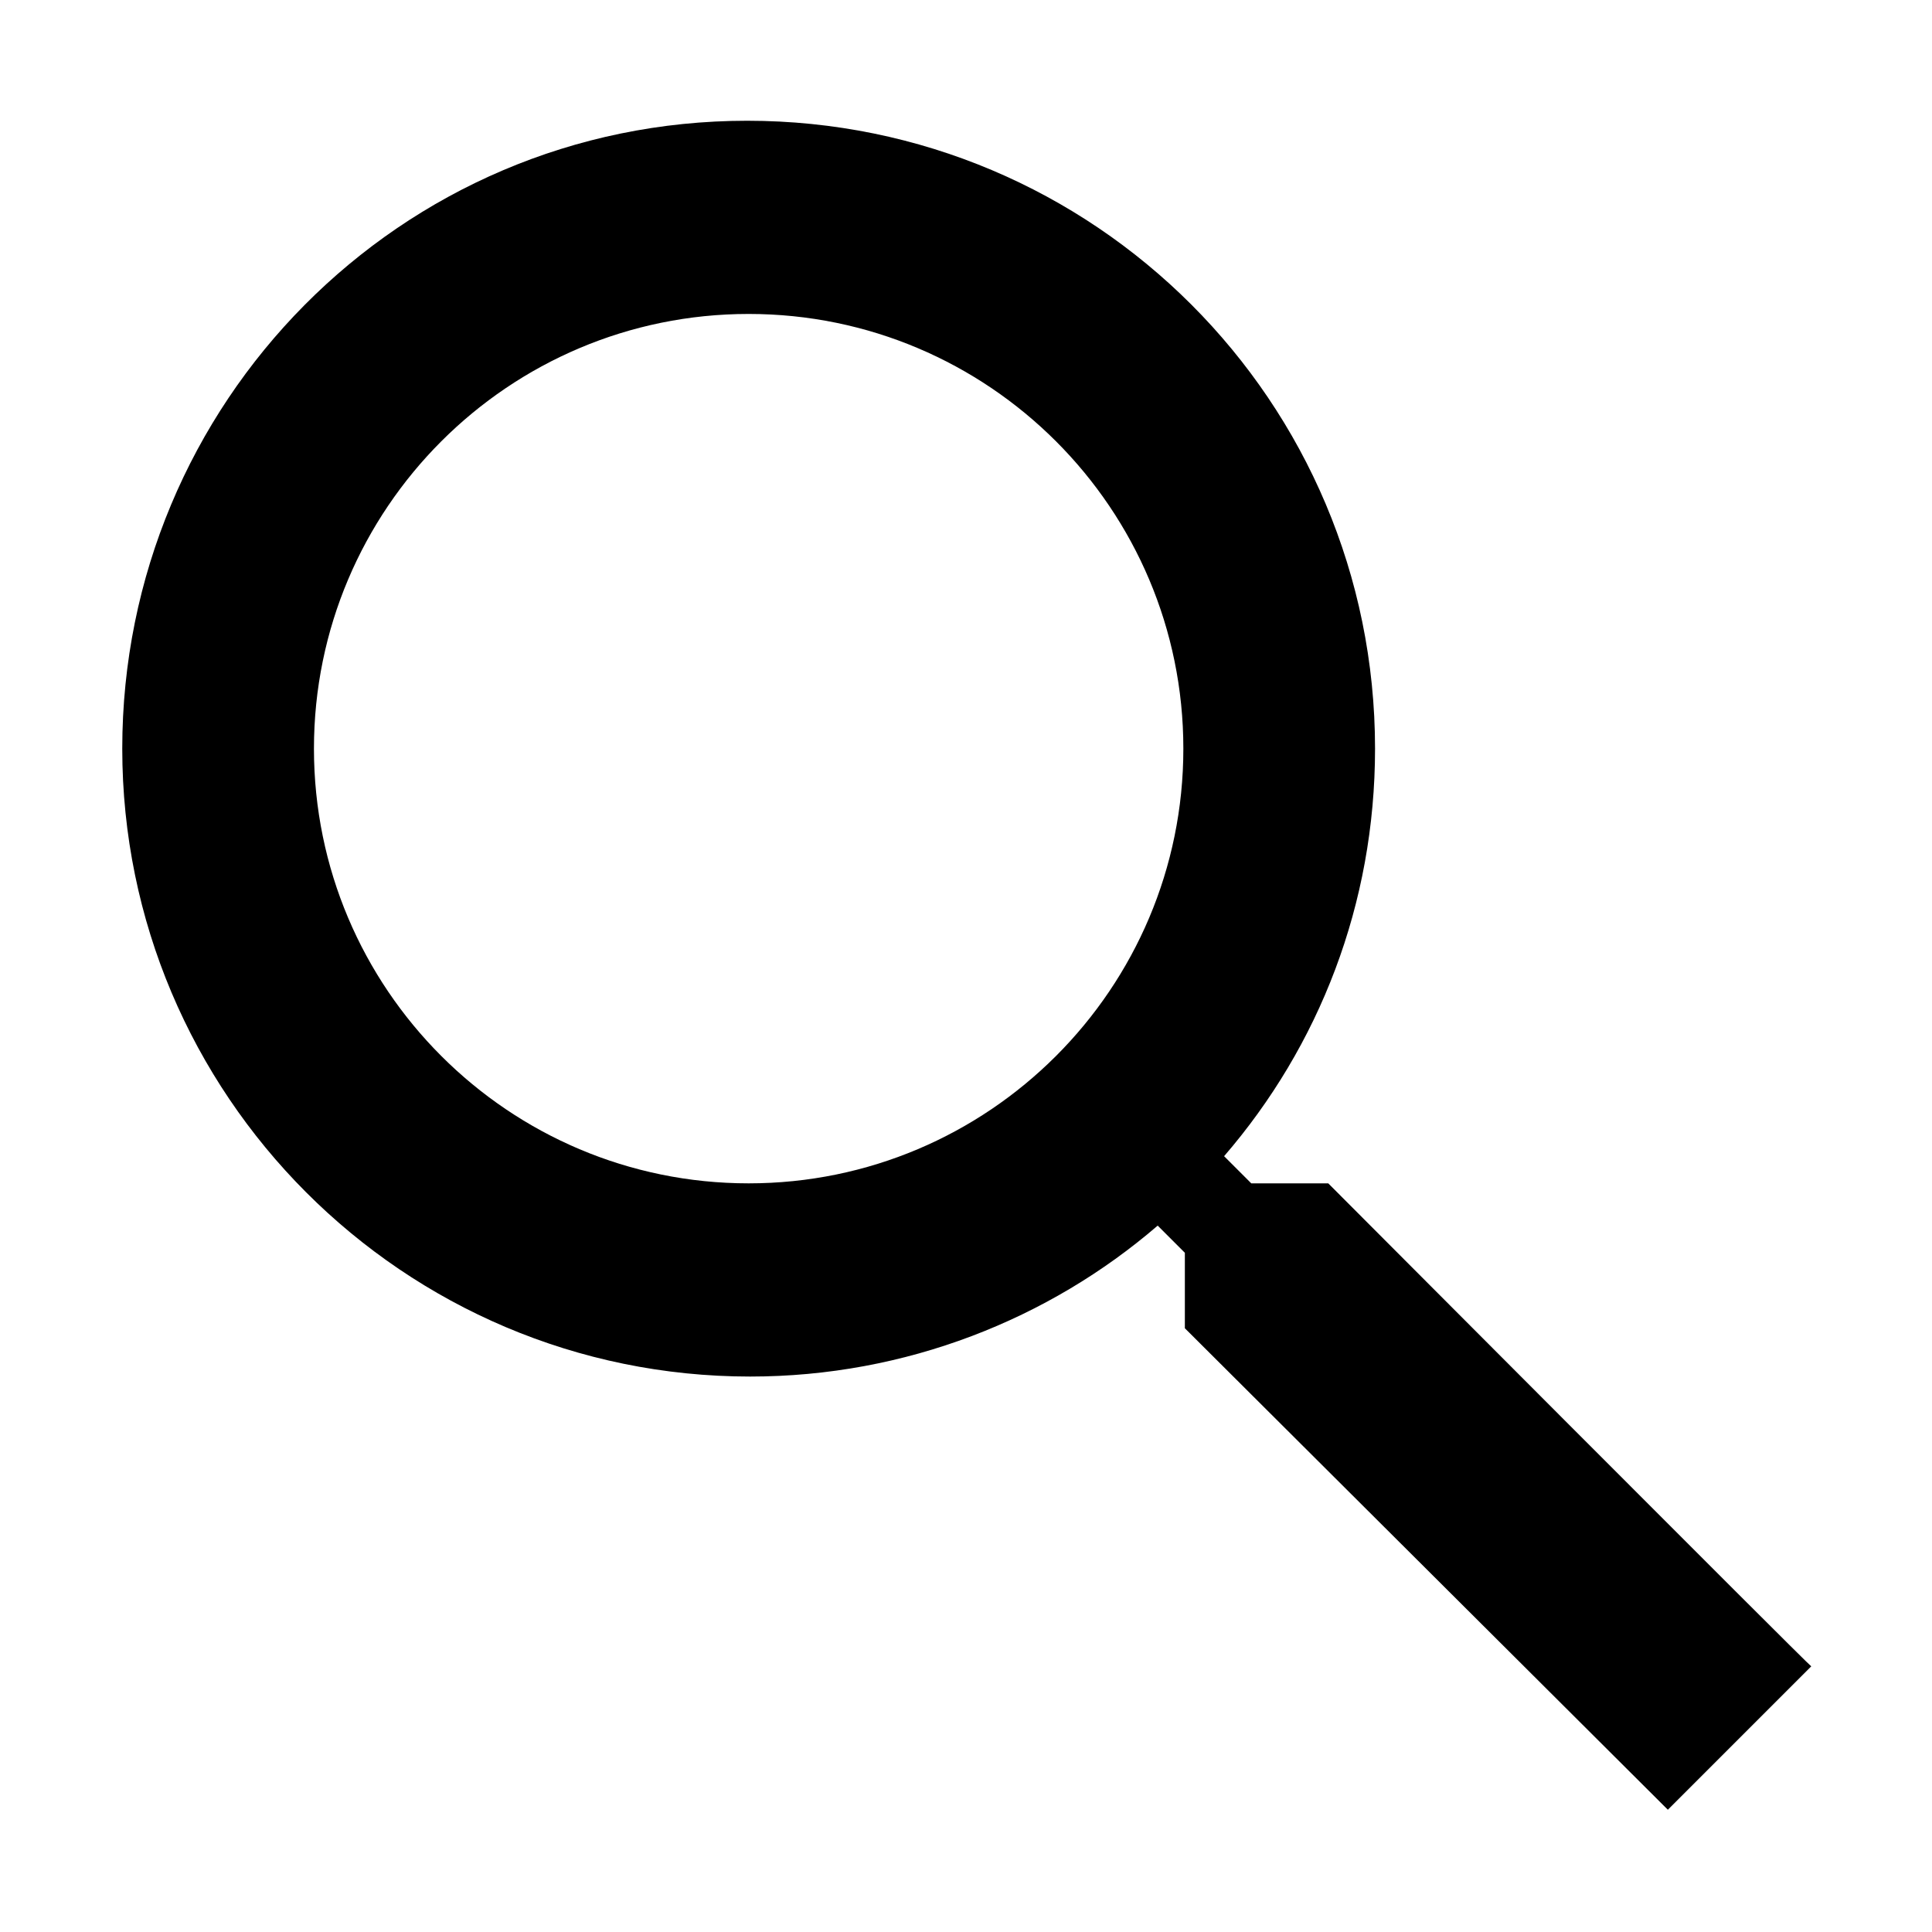
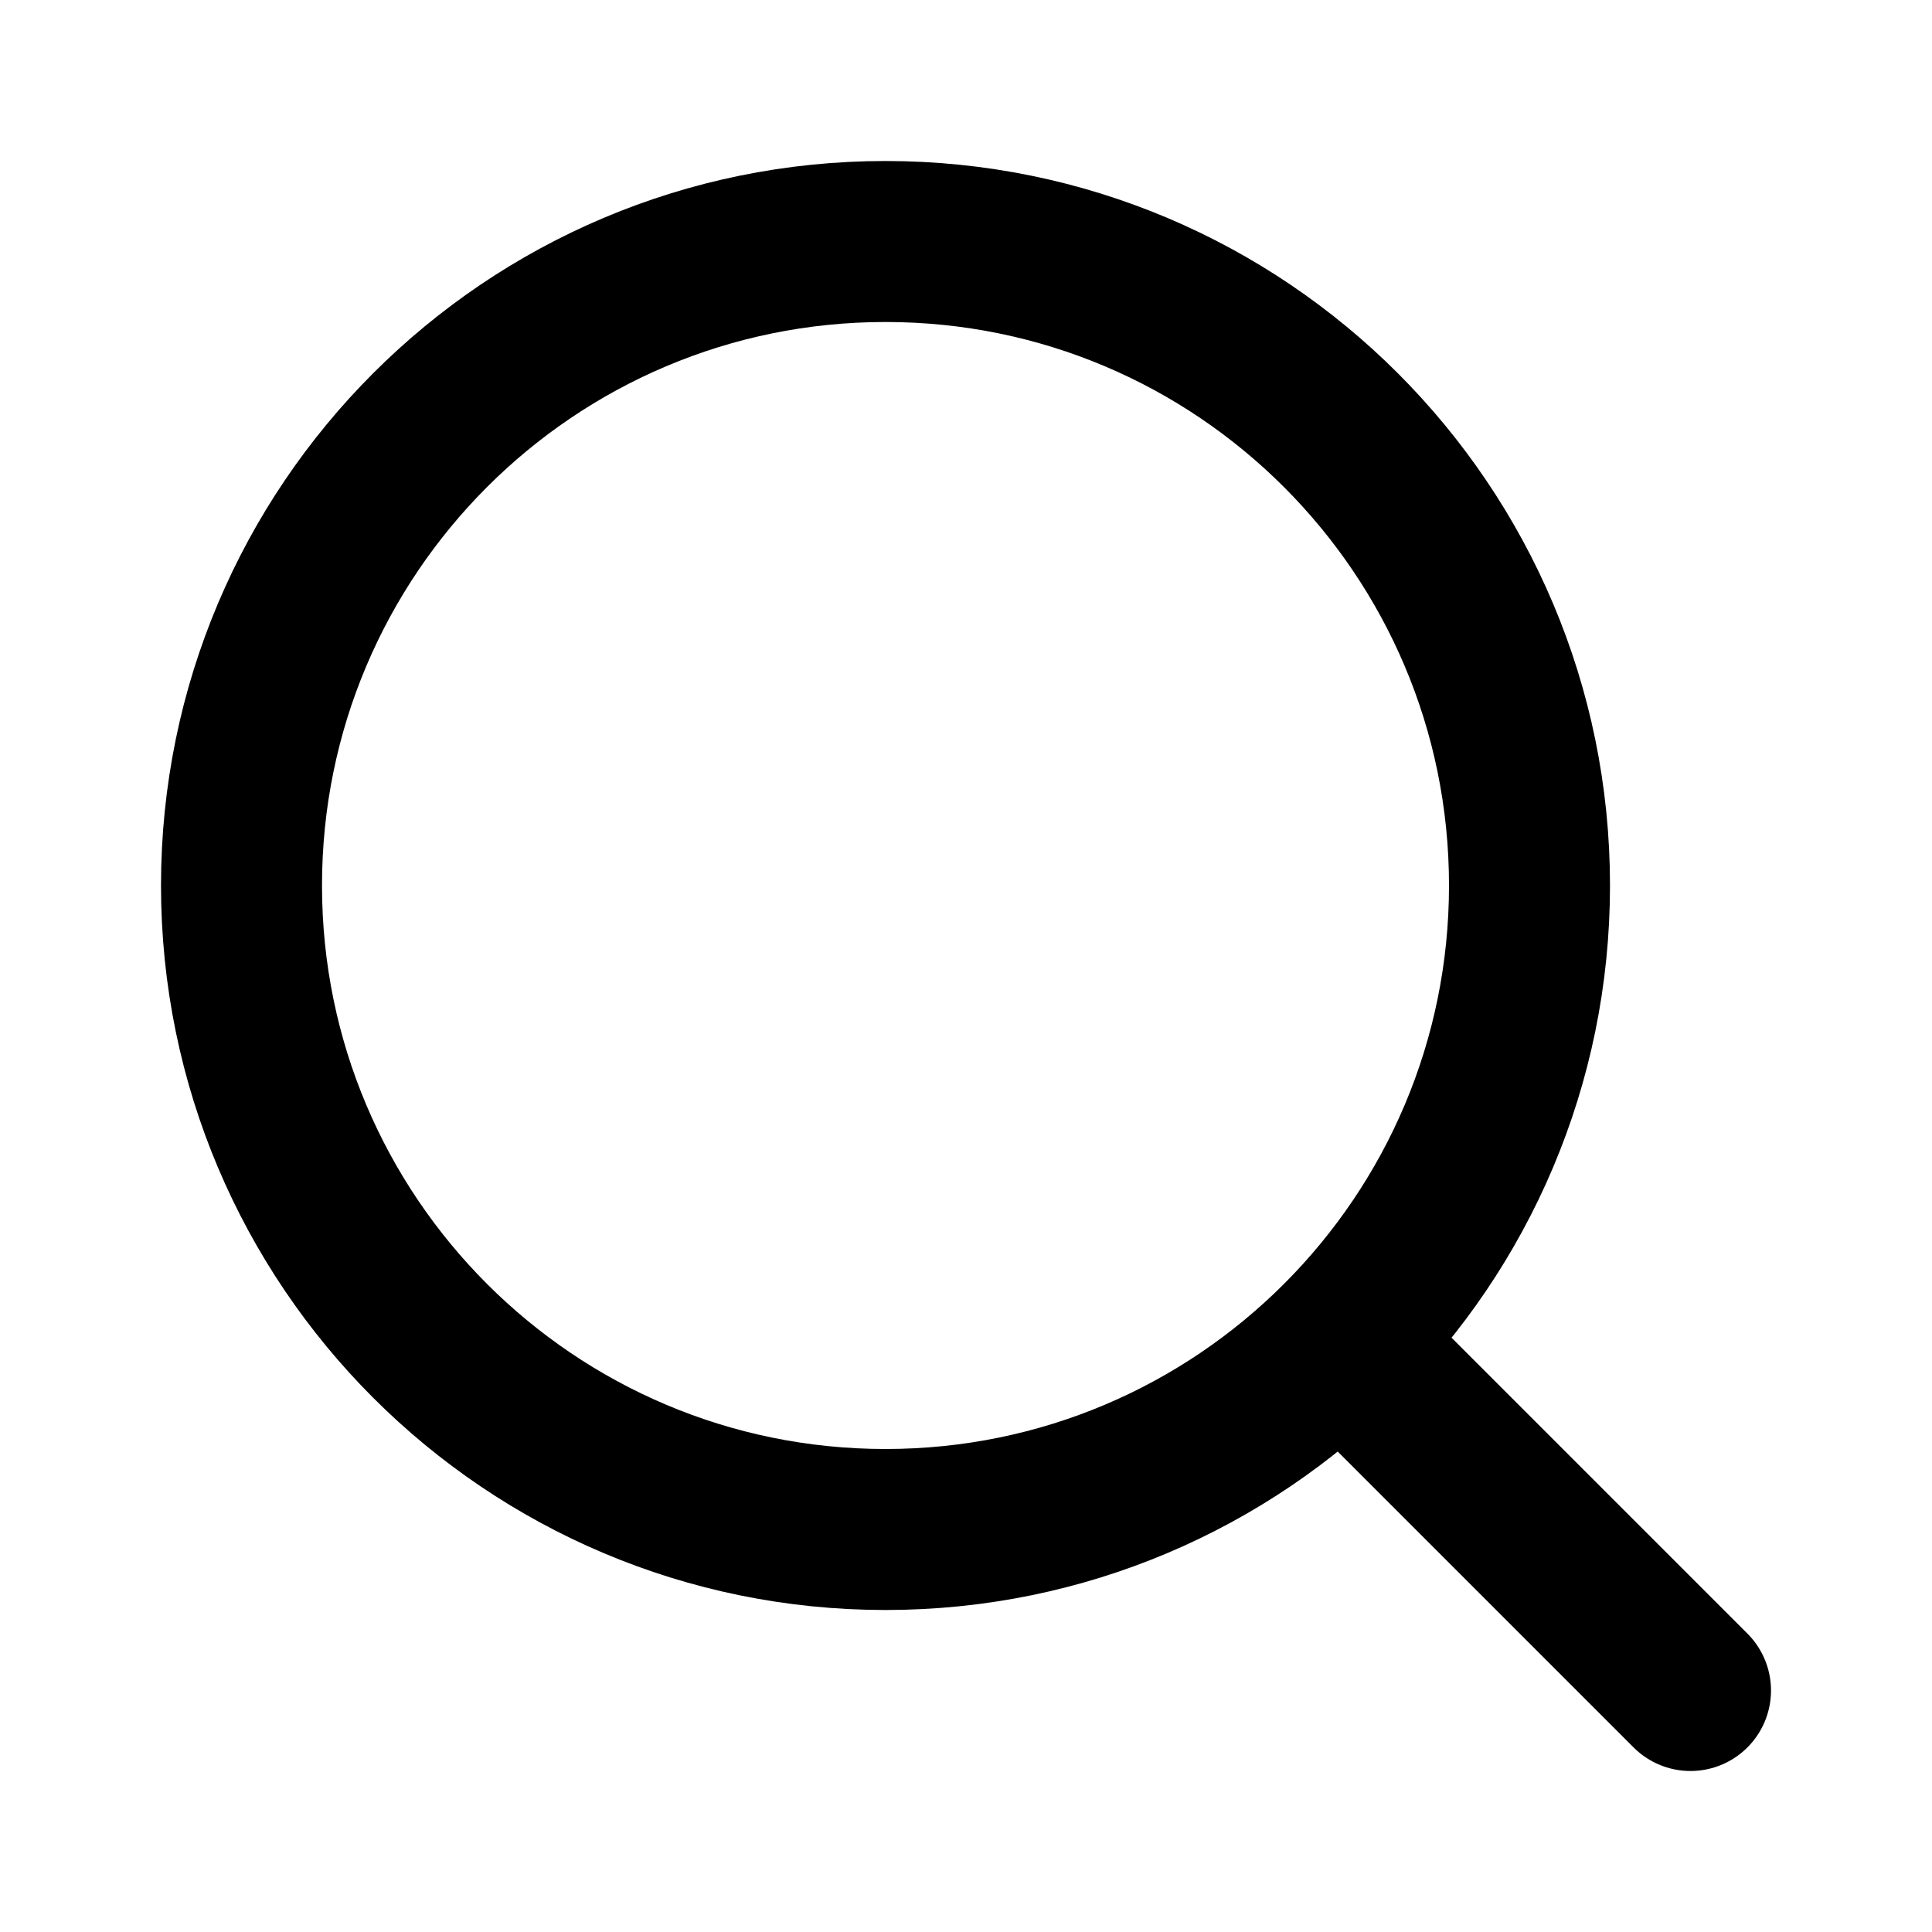
- <svg xmlns="http://www.w3.org/2000/svg" t="1700641683275" class="icon" viewBox="0 0 1024 1024" version="1.1" p-id="4641" width="200" height="200">
-   <path d="M704 627.2h-40.8l-14.4-14.4c50.4-58.4 80-133.6 80-216C728.8 212.8 580 64 396 64S64.8 213.6 64.8 396.8s148.8 332.8 332.8 332.8c82.4 0 158.4-30.4 216-80l14.4 14.4v40l256 255.2 76-76c-0.8 0-256-256-256-256z m-307.2 0c-127.2 0-230.4-103.2-230.4-230.4s103.2-230.4 230.4-230.4 230.4 103.2 230.4 230.4-103.2 230.4-230.4 230.4z" p-id="4642" />
+ <svg xmlns="http://www.w3.org/2000/svg" width="24" height="24" viewBox="0 0 24 24" fill="none" stroke="currentColor" stroke-width="2" stroke-linecap="round" stroke-linejoin="round" class="lucide lucide-search-icon lucide-search">
+   <path d="m21 21-4.34-4.34" />
+   <circle cx="11" cy="11" r="8" />
</svg>
